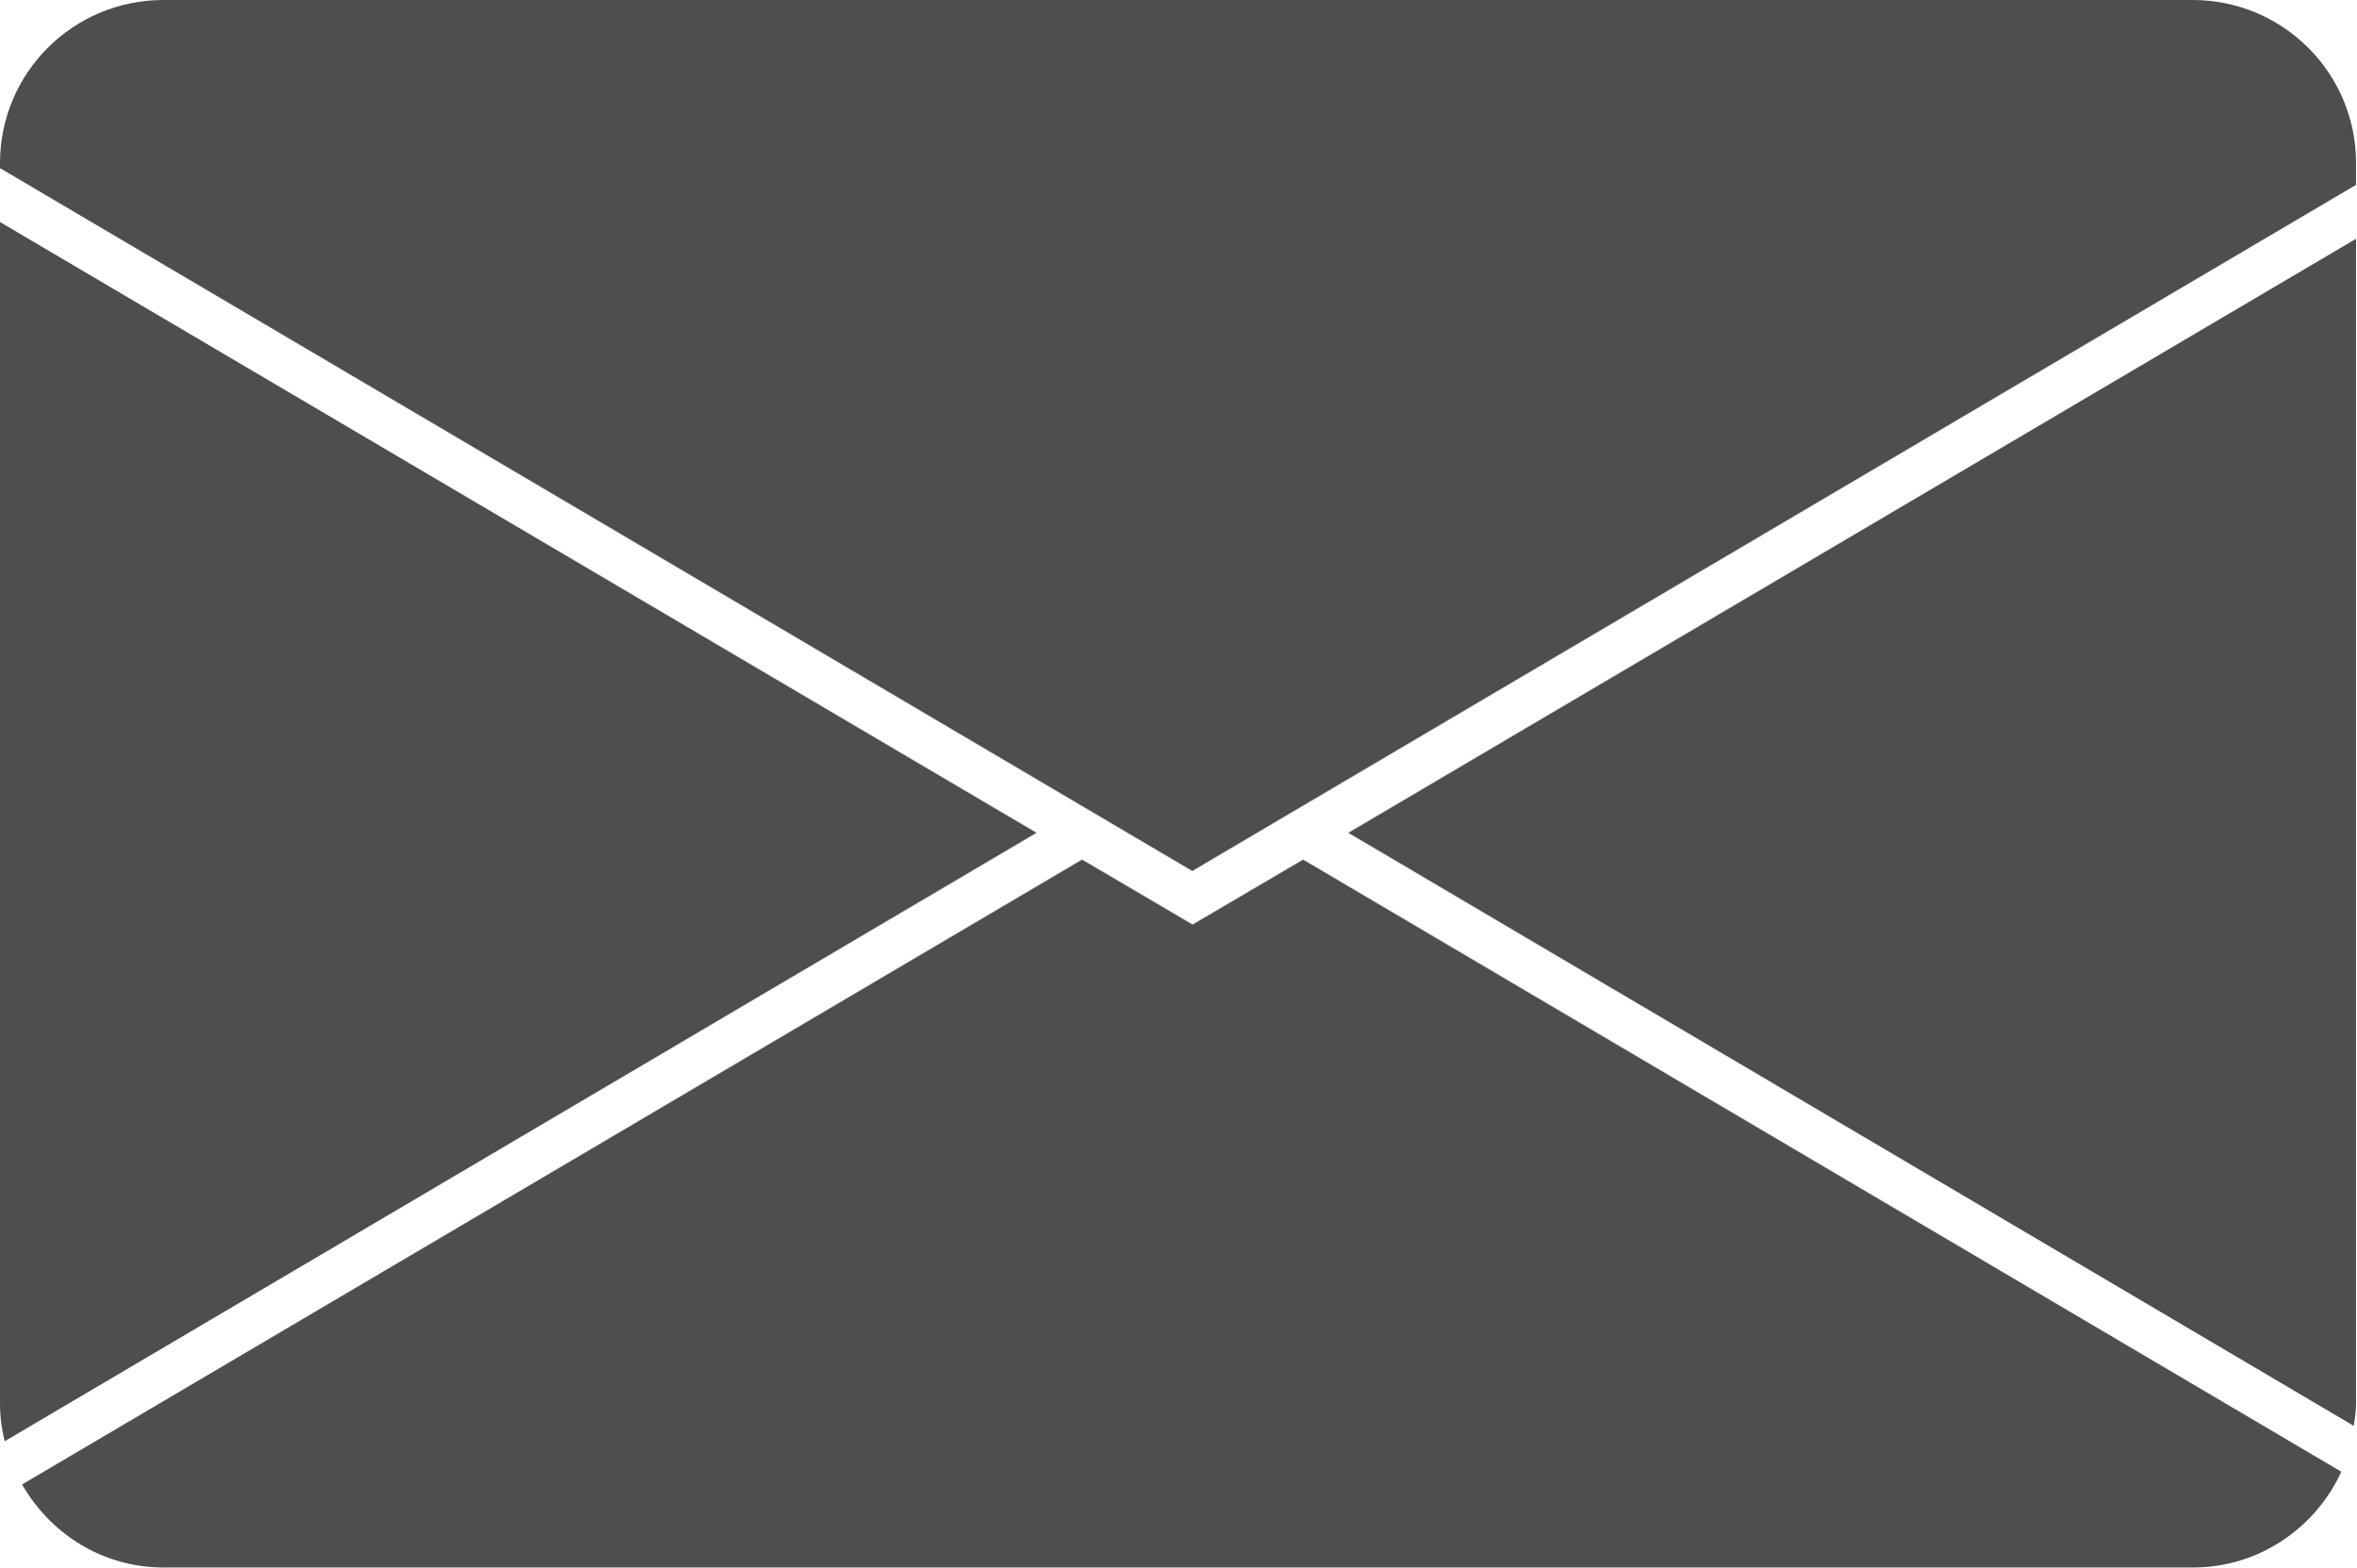
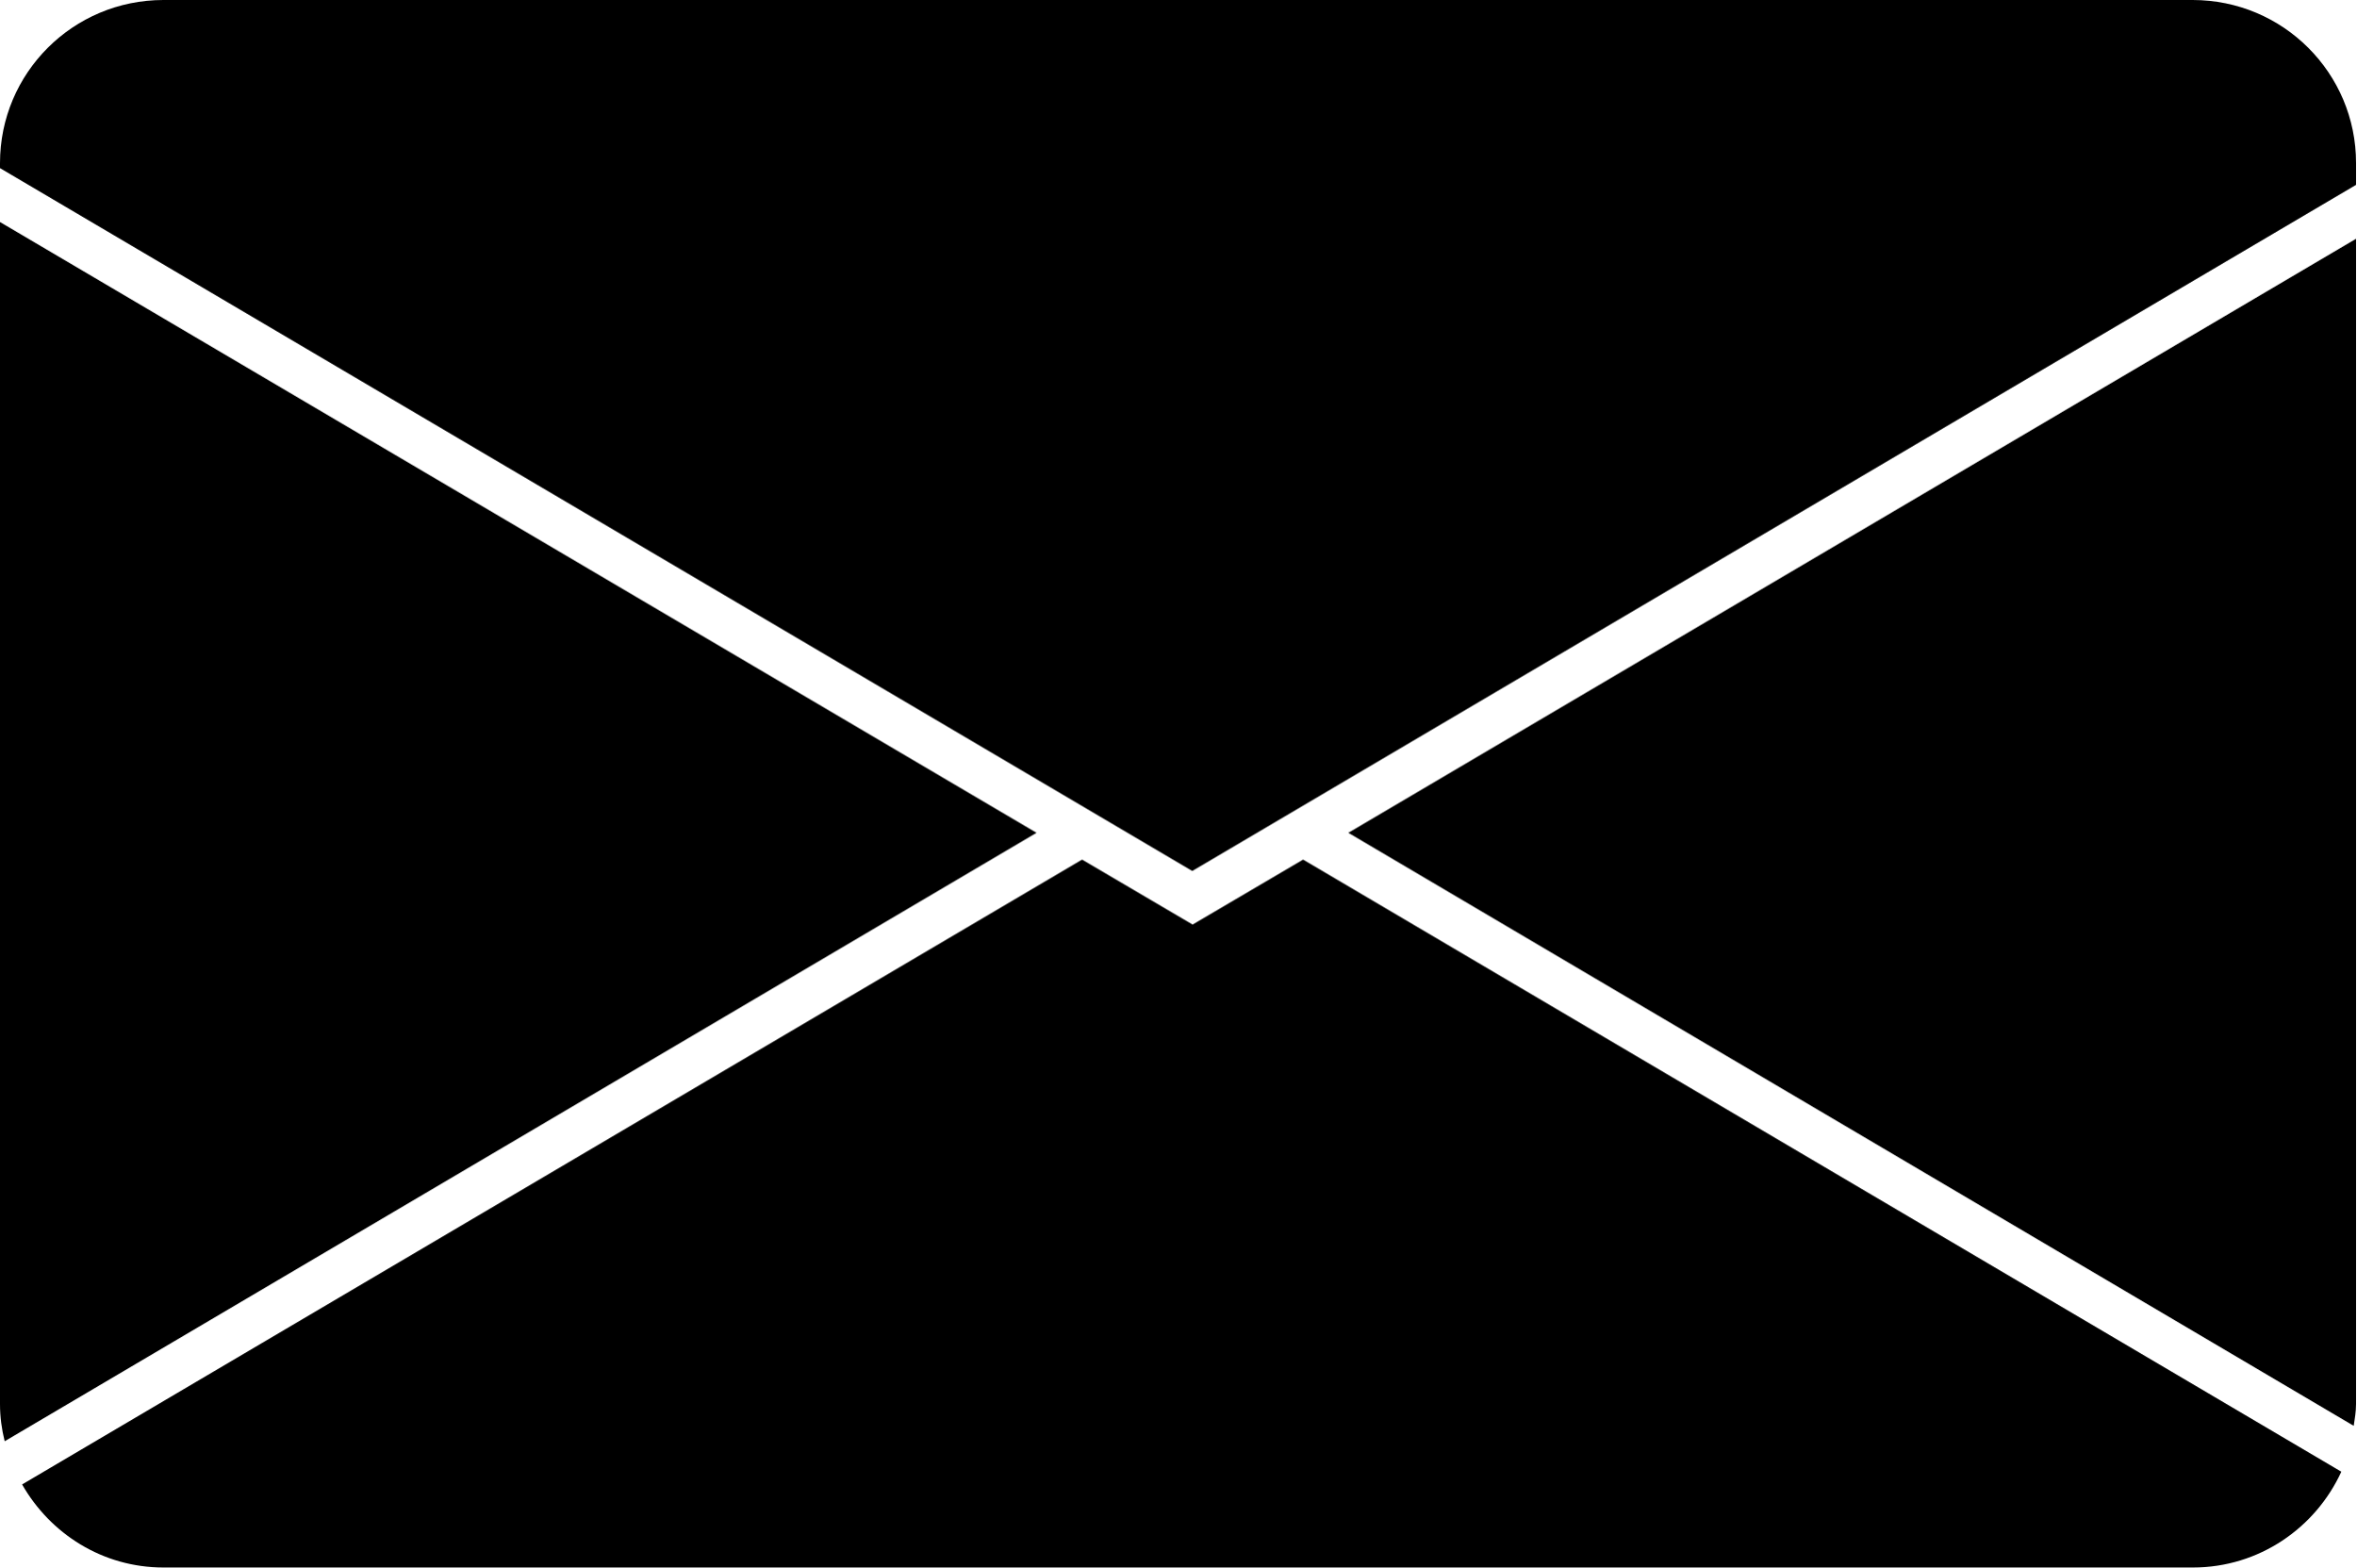
<svg xmlns="http://www.w3.org/2000/svg" id="Layer_2" data-name="Layer 2" viewBox="0 0 70.35 46.81">
  <defs>
    <style>
      .cls-1 {
        fill: #4d4e50;
      }
    </style>
  </defs>
  <g id="Object">
    <g>
-       <path class="cls-1" d="m.14,43.04l30.81-18.17L0,6.63v35.3c0,.38.05.75.14,1.11Z" />
-       <path class="cls-1" d="m32.31,25.67L.66,44.33c.84,1.47,2.4,2.48,4.22,2.48h60.6c1.97,0,3.66-1.18,4.43-2.86l-31-18.28-3.3,1.94-3.3-1.94Z" />
-       <path class="cls-1" d="m70.35,41.93V7.13l-30.09,17.74,30.02,17.71c.03-.21.07-.42.07-.65Z" />
-       <path class="cls-1" d="m4.88,0C2.18,0,0,2.18,0,4.87v.15l35.6,20.99L70.35,5.52v-.65c0-2.69-2.18-4.87-4.88-4.87H4.88Z" />
+       <path className="cls-1" d="m.14,43.04l30.81-18.17L0,6.63v35.3c0,.38.05.75.14,1.11Z" />
+       <path className="cls-1" d="m32.31,25.67L.66,44.33c.84,1.47,2.4,2.48,4.22,2.48h60.6c1.97,0,3.66-1.18,4.43-2.86l-31-18.28-3.3,1.94-3.3-1.94Z" />
+       <path className="cls-1" d="m70.35,41.93V7.13l-30.09,17.74,30.02,17.71c.03-.21.07-.42.07-.65Z" />
+       <path className="cls-1" d="m4.88,0C2.18,0,0,2.18,0,4.87v.15l35.6,20.99L70.35,5.52v-.65c0-2.69-2.18-4.87-4.88-4.87H4.88Z" />
    </g>
  </g>
</svg>
